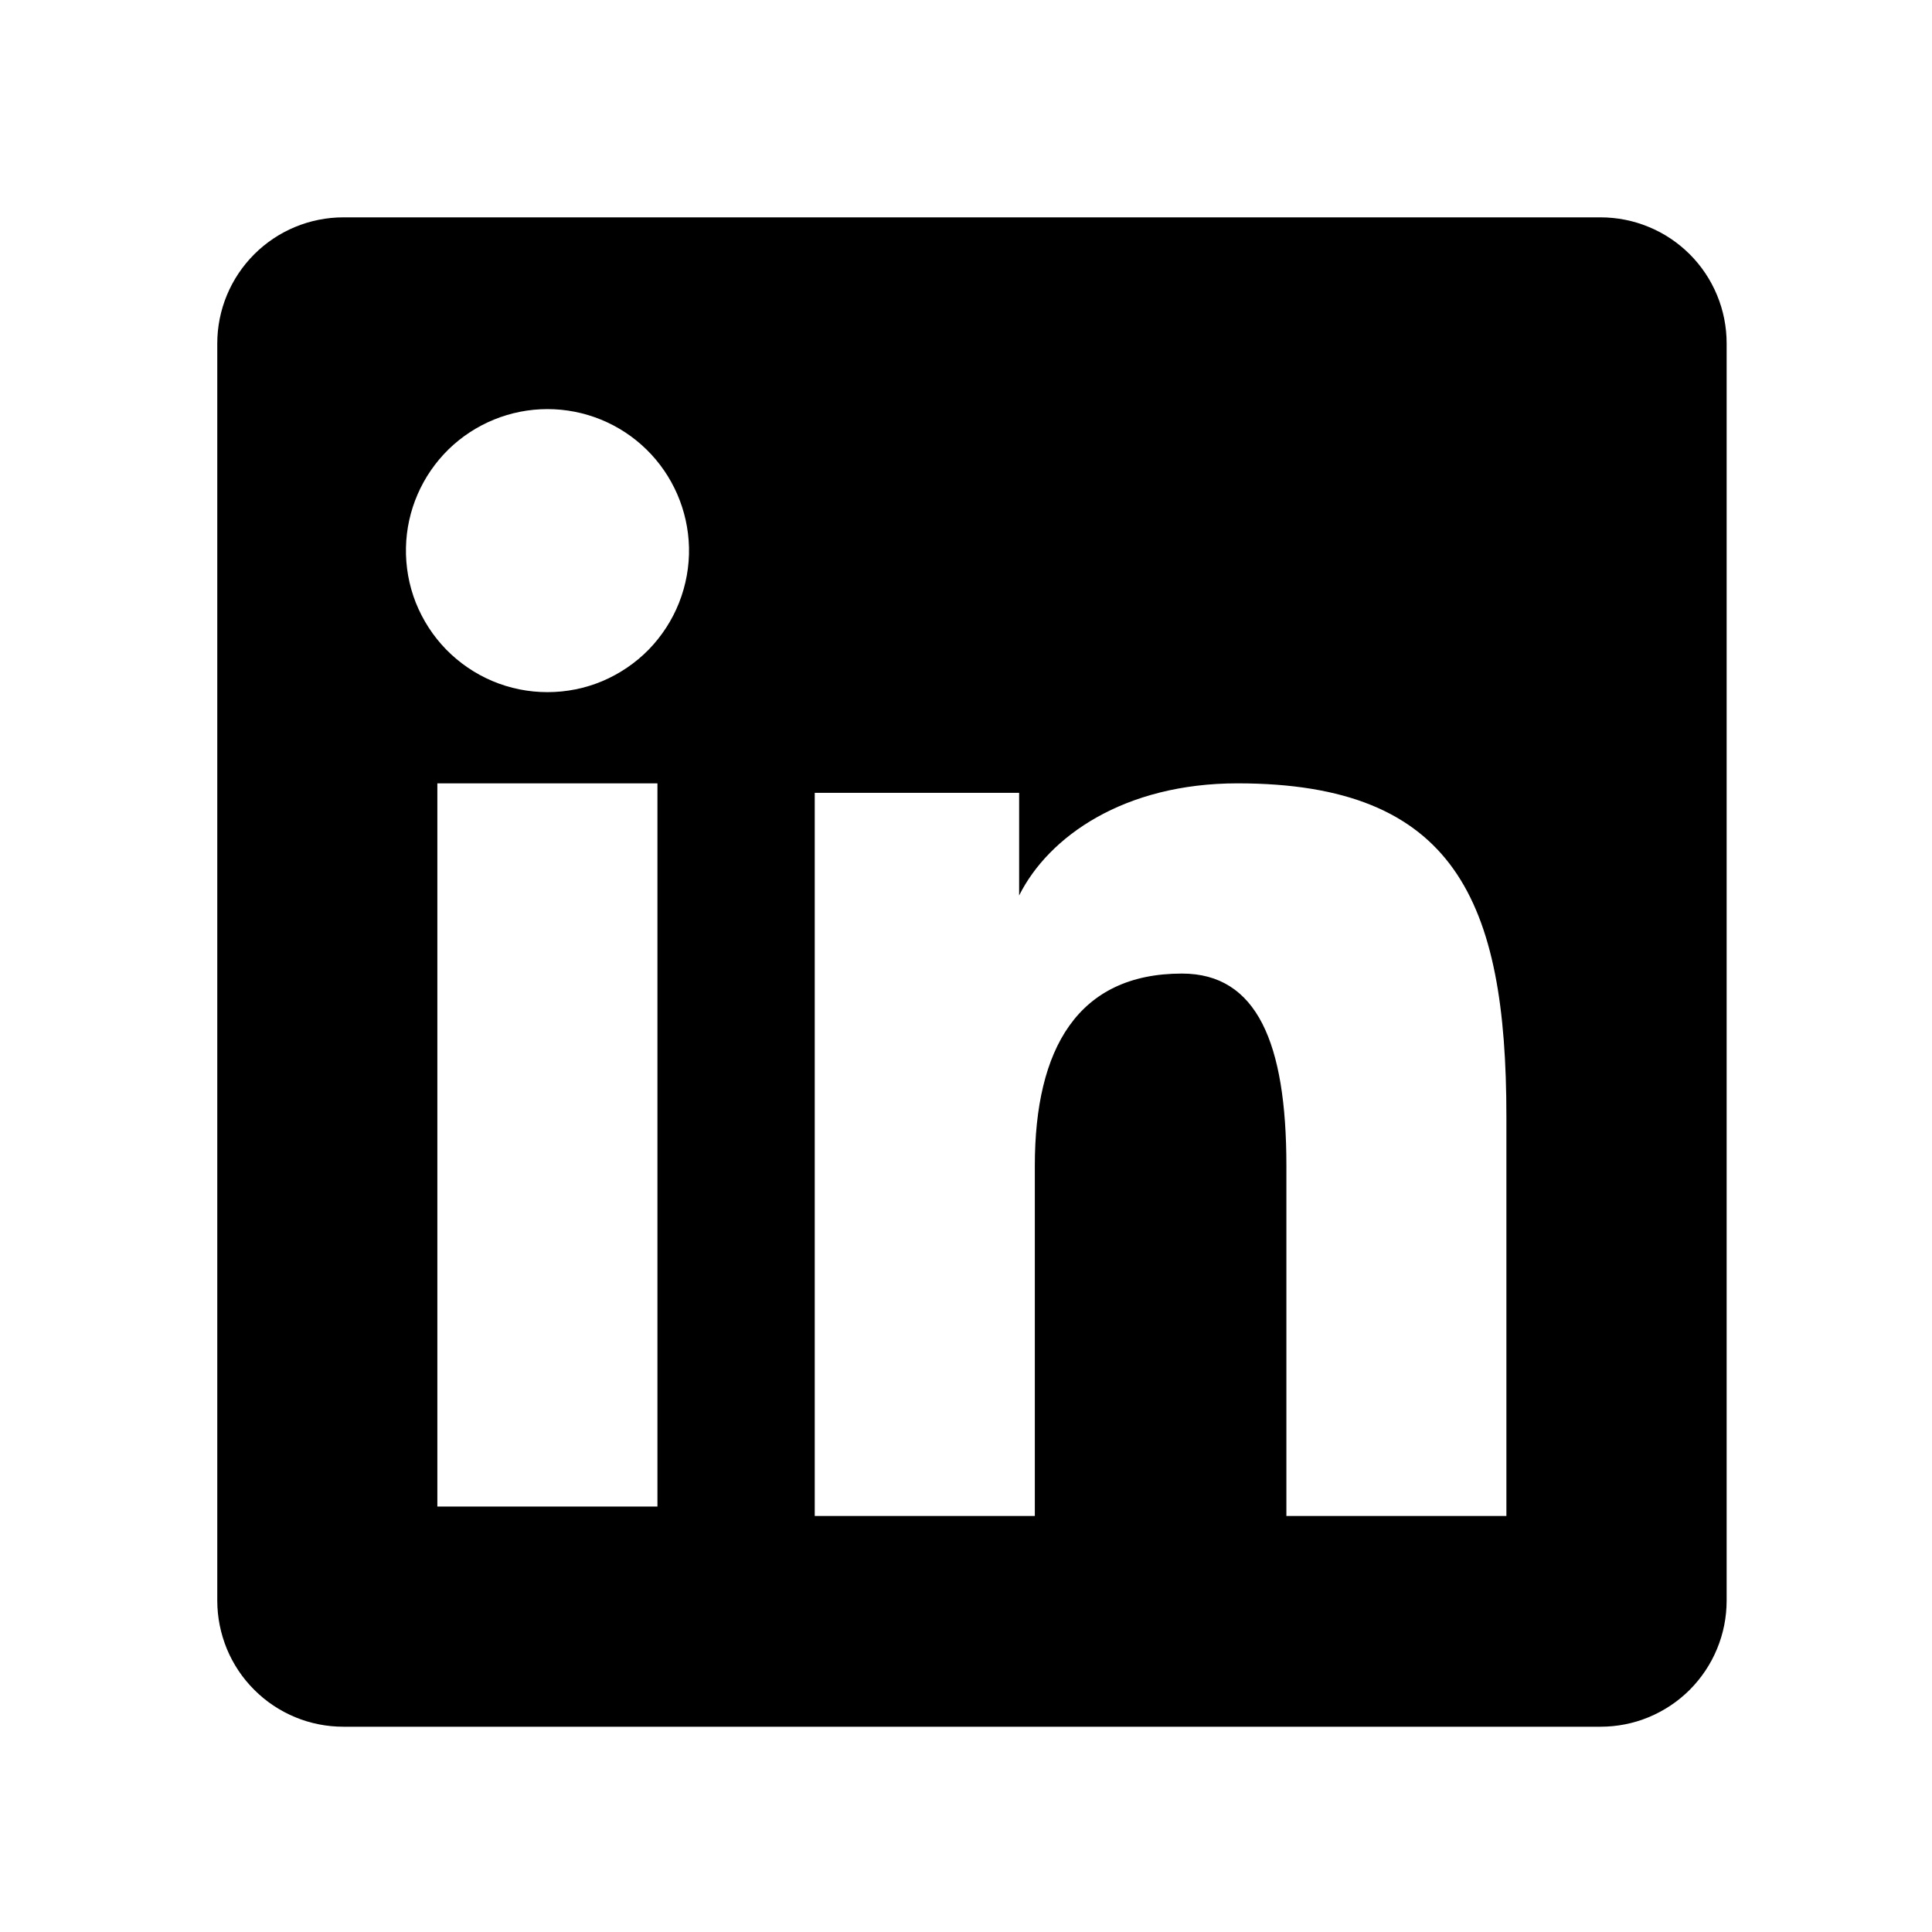
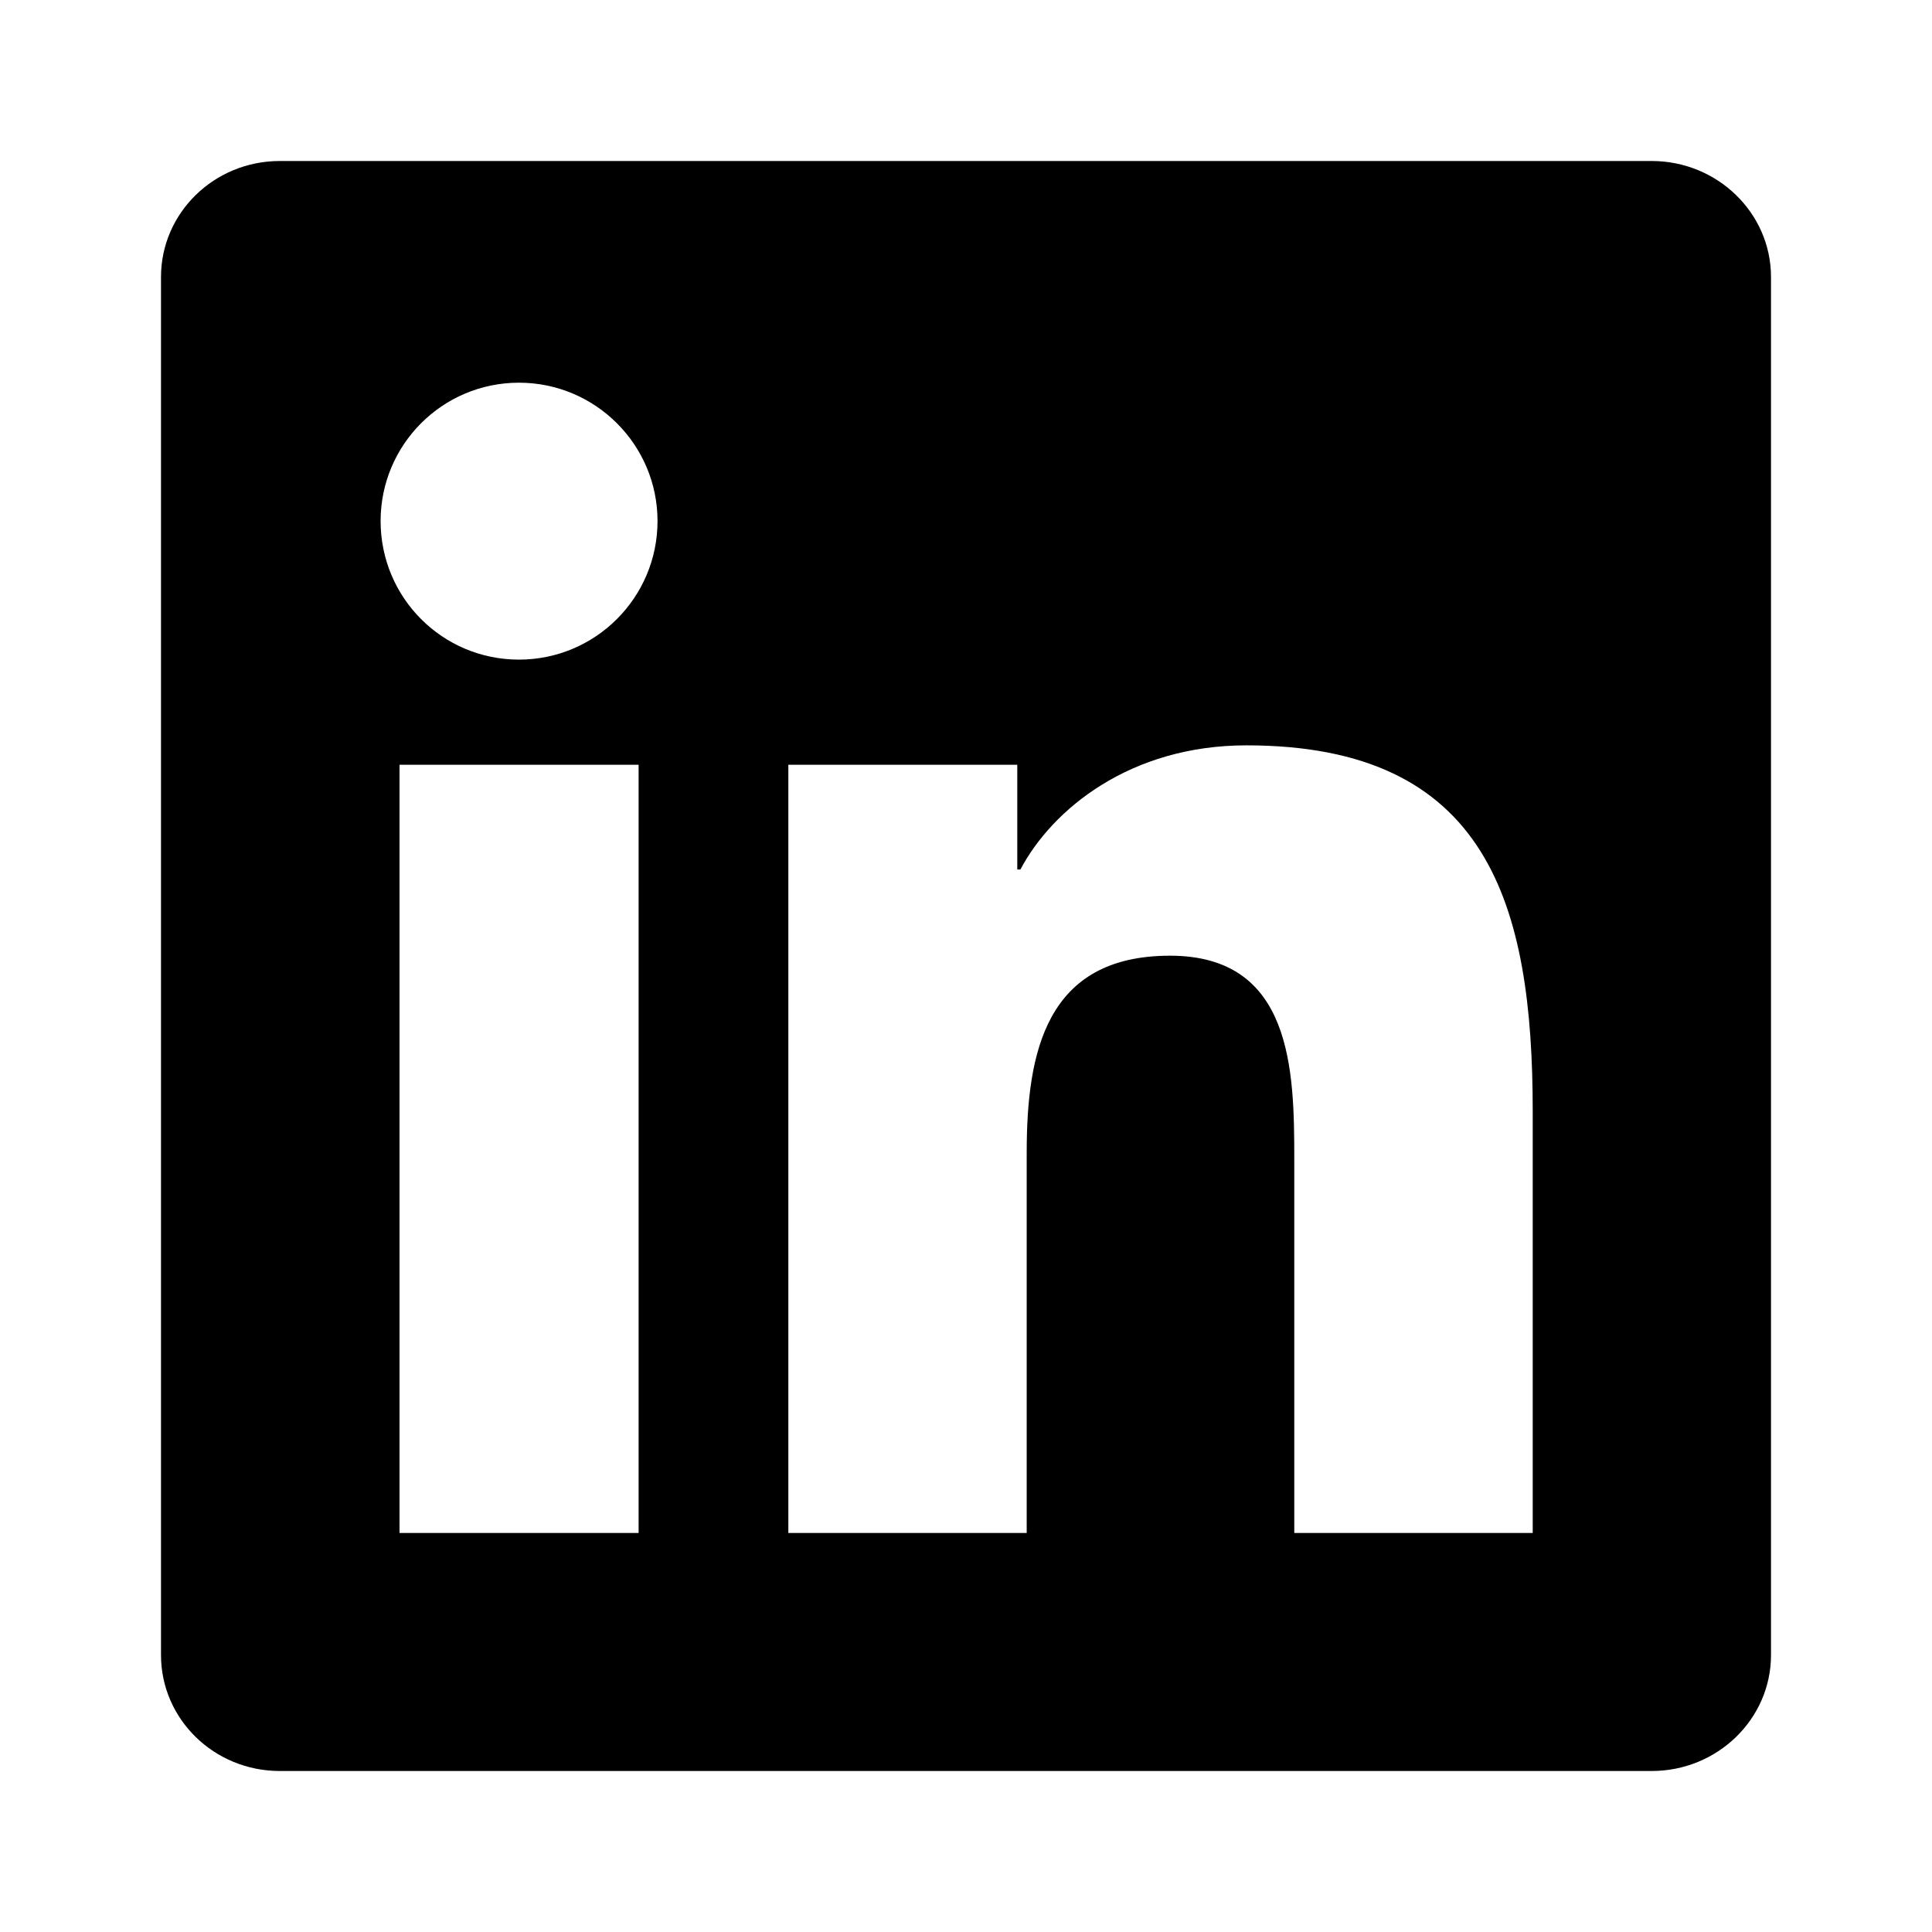
<svg xmlns="http://www.w3.org/2000/svg" width="24" height="24" viewBox="0 0 24 24" fill="none">
-   <path fill-rule="evenodd" clip-rule="evenodd" d="M2.699 4.267C2.699 3.851 2.864 3.453 3.158 3.159C3.452 2.865 3.85 2.7 4.266 2.7H19.881C20.087 2.7 20.291 2.74 20.481 2.819C20.672 2.897 20.844 3.013 20.99 3.158C21.136 3.304 21.251 3.476 21.33 3.667C21.409 3.857 21.449 4.061 21.449 4.267V19.882C21.449 20.088 21.409 20.292 21.33 20.482C21.252 20.672 21.136 20.845 20.991 20.991C20.845 21.137 20.672 21.252 20.482 21.331C20.292 21.41 20.088 21.45 19.882 21.45H4.266C4.06 21.45 3.856 21.41 3.666 21.331C3.476 21.252 3.303 21.137 3.158 20.991C3.012 20.846 2.897 20.673 2.818 20.483C2.74 20.292 2.699 20.089 2.699 19.883V4.267ZM10.121 9.849H12.66V11.124C13.026 10.391 13.964 9.731 15.373 9.731C18.073 9.731 18.713 11.191 18.713 13.87V18.832H15.98V14.48C15.98 12.955 15.614 12.094 14.683 12.094C13.392 12.094 12.855 13.022 12.855 14.48V18.832H10.121V9.849ZM5.433 18.715H8.167V9.731H5.433V18.714V18.715ZM8.559 6.801C8.564 7.035 8.522 7.268 8.436 7.486C8.35 7.704 8.221 7.902 8.058 8.07C7.894 8.237 7.698 8.37 7.483 8.461C7.267 8.552 7.035 8.598 6.801 8.598C6.567 8.598 6.335 8.552 6.119 8.461C5.903 8.37 5.708 8.237 5.544 8.07C5.38 7.902 5.252 7.704 5.165 7.486C5.079 7.268 5.038 7.035 5.043 6.801C5.053 6.342 5.243 5.905 5.571 5.583C5.9 5.262 6.341 5.082 6.801 5.082C7.26 5.082 7.702 5.262 8.03 5.583C8.359 5.905 8.548 6.342 8.559 6.801V6.801Z" fill="currentColor" />
+   <path d="M19.039 19.043H16.078V14.402C16.078 13.296 16.055 11.872 14.534 11.872C12.99 11.872 12.754 13.076 12.754 14.321V19.043H9.793V9.5H12.637V10.801H12.676C13.073 10.051 14.04 9.259 15.484 9.259C18.485 9.259 19.04 11.234 19.04 13.805V19.043H19.039ZM6.447 8.194C5.494 8.194 4.728 7.423 4.728 6.473C4.728 5.525 5.495 4.754 6.447 4.754C7.397 4.754 8.168 5.525 8.168 6.473C8.168 7.423 7.397 8.194 6.447 8.194ZM7.933 19.043H4.963V9.5H7.933V19.043ZM20.521 2H3.476C2.66 2 2 2.645 2 3.441V20.559C2 21.356 2.66 22 3.476 22H20.518C21.333 22 22 21.356 22 20.559V3.441C22 2.645 21.333 2 20.518 2H20.521Z" fill="currentColor" />
</svg>
